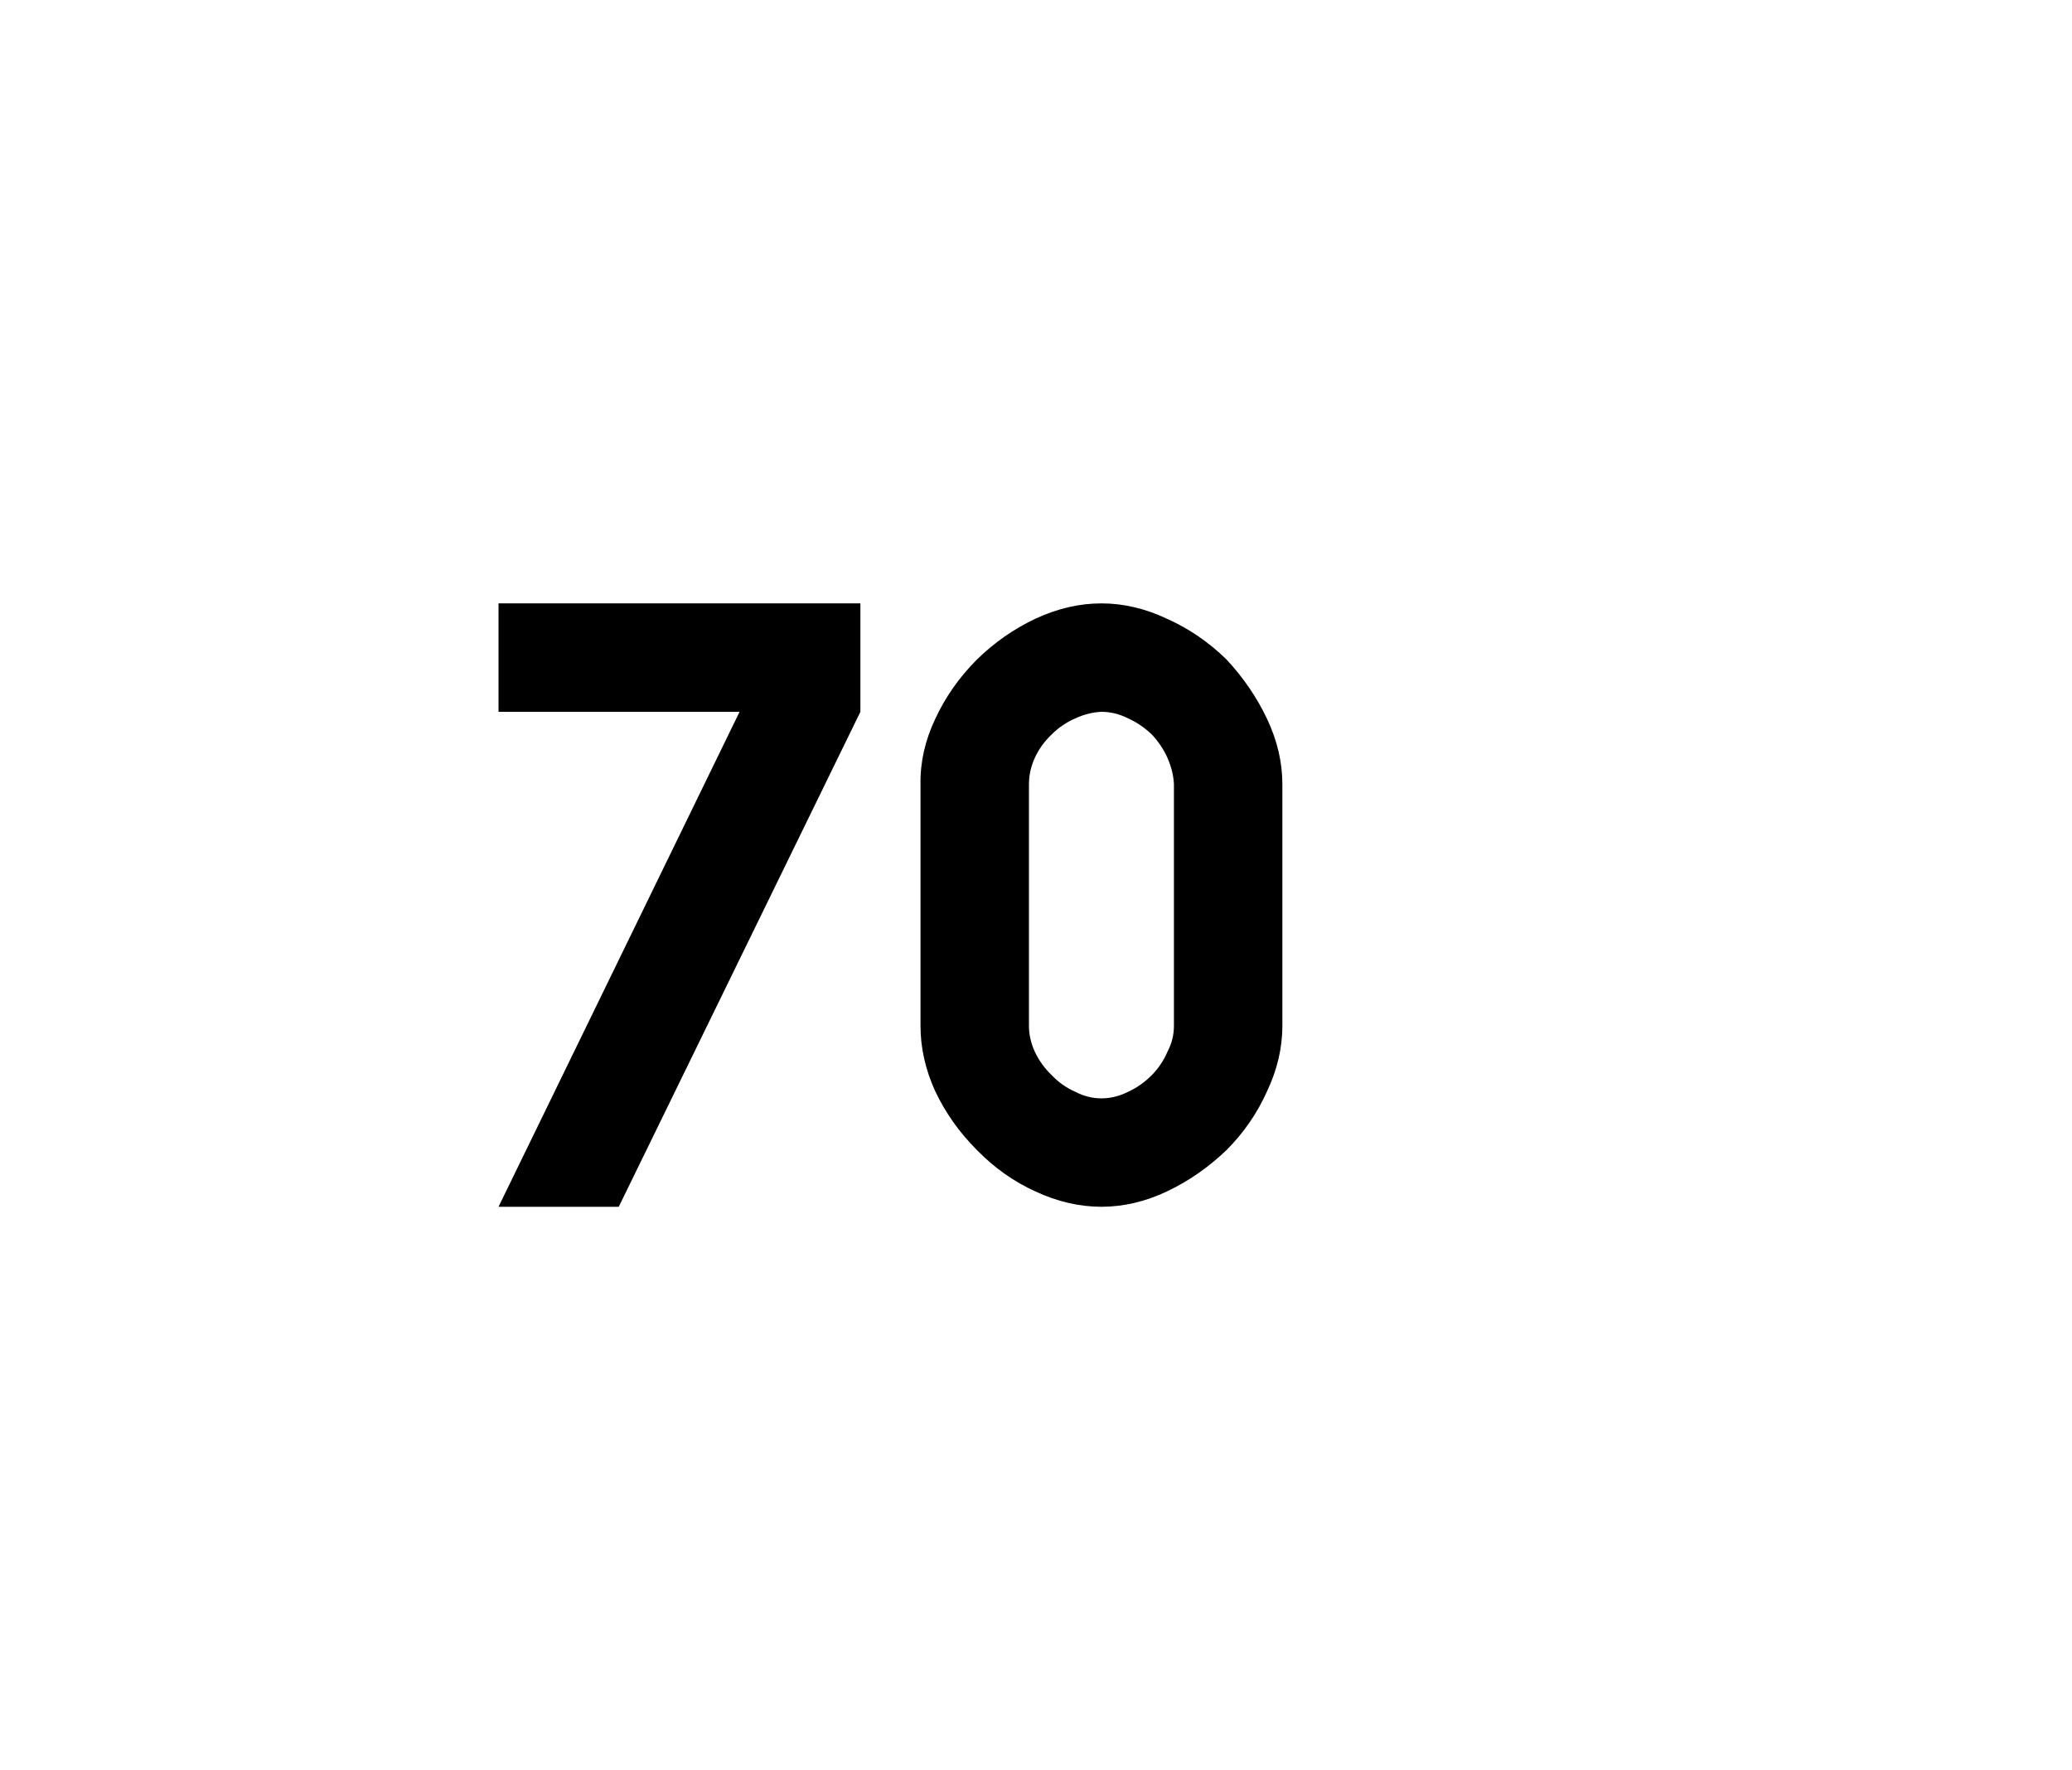
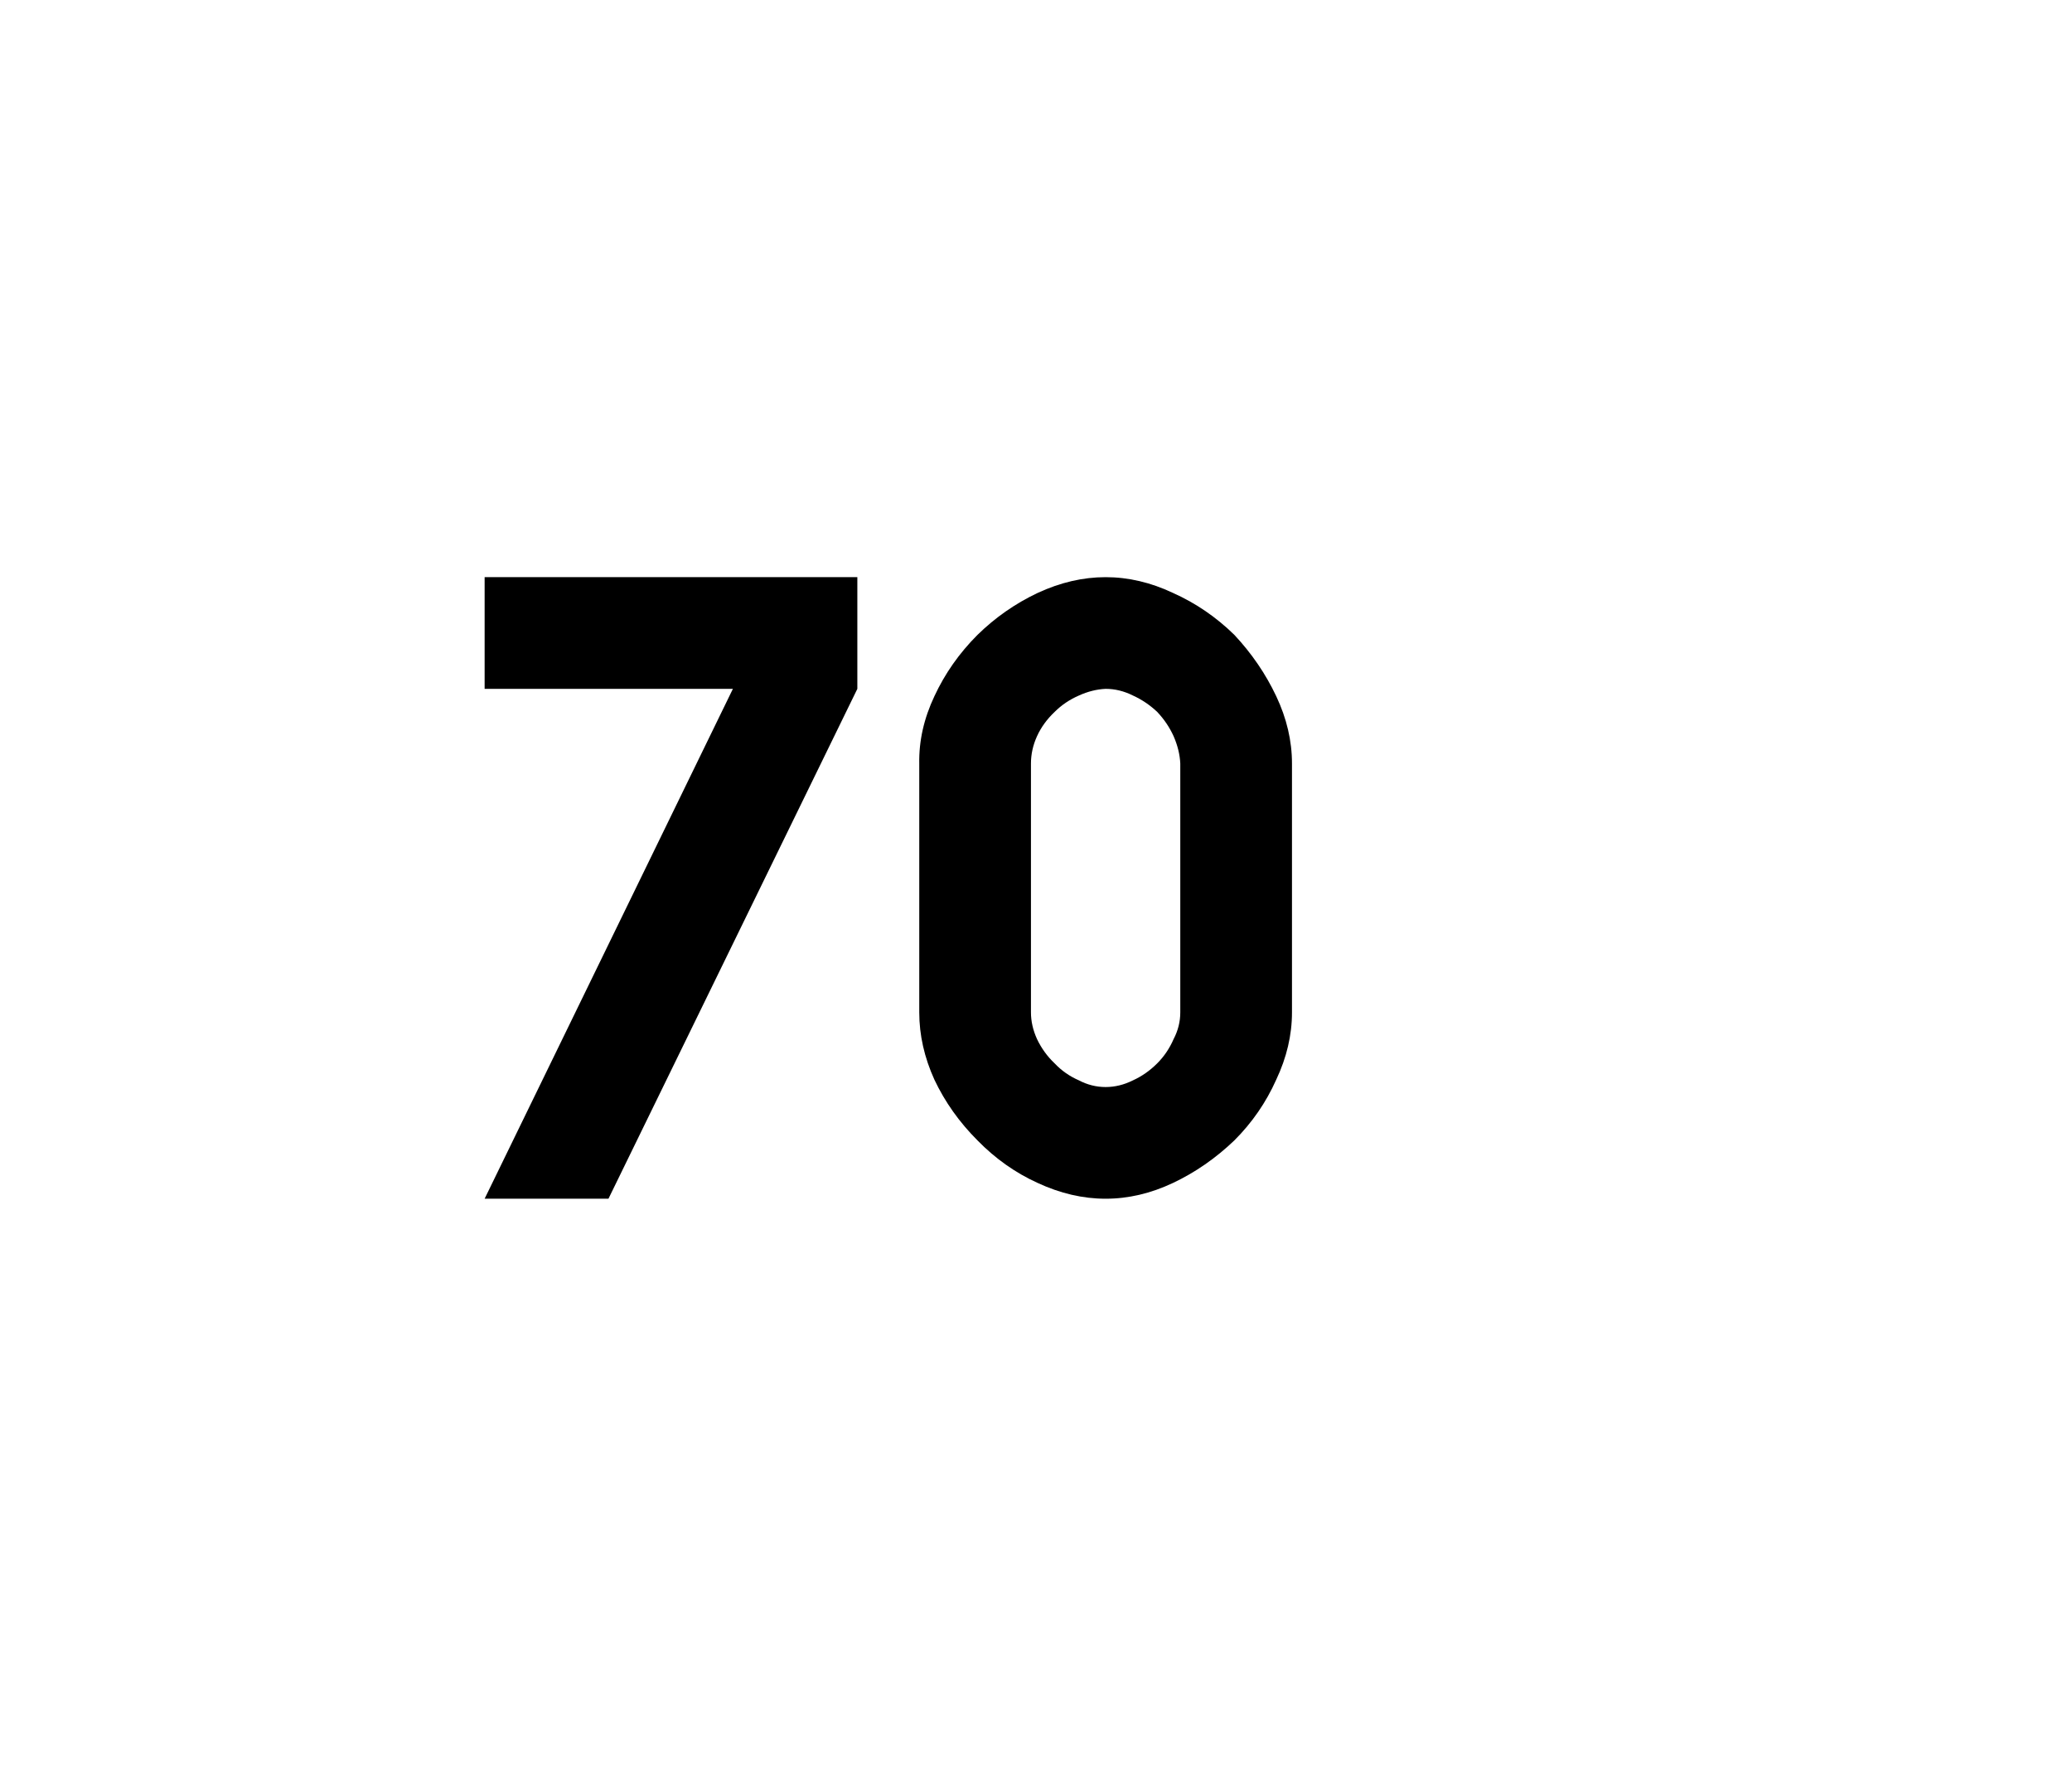
- <svg xmlns="http://www.w3.org/2000/svg" width="25.75" height="22" viewBox="0 0 1025 880">
-   <path d="m305.088 600 120.117-246.094V300H245.322v53.906h119.824L245.322 600Zm239.941 0q16.407 0 32.52-7.617t29.59-20.508q12.89-12.89 20.215-29.297 7.617-16.113 7.617-32.52V389.942q0-16.406-7.617-32.52-7.618-16.112-20.215-29.589-13.184-12.89-29.59-20.215Q561.436 300 545.029 300q-16.406 0-32.812 7.617-16.113 7.617-29.004 20.215-13.184 13.184-20.8 29.59-7.618 16.113-7.325 32.52v120.117q0 16.406 7.324 32.52 7.617 16.112 20.8 29.296 12.892 13.184 29.005 20.508Q528.623 600 545.029 600m0-53.906q-6.738 0-12.89-3.223-6.739-2.93-11.72-8.203-5.273-4.98-8.495-11.719-2.93-6.445-2.93-12.89V389.94q0-6.738 2.93-13.183t8.496-11.719q4.98-4.98 11.719-7.91 6.445-2.93 12.89-3.223 6.739 0 13.184 3.223 6.445 2.93 11.719 7.91 4.98 5.274 7.91 11.719 2.93 6.738 3.222 13.183v120.12q0 6.738-3.222 12.89-2.93 6.739-7.91 11.719-5.274 5.273-11.72 8.203-6.444 3.223-13.183 3.223" aria-label="70" font-family="PoliceSNCF" font-size="300" text-anchor="middle" />
+ <svg xmlns="http://www.w3.org/2000/svg" width="35" height="30" viewBox="0 0 1400 1200">
+   <path d="m411.123 810 168.164-344.531V390H327.451v75.469h167.754L327.451 810Zm335.918 0q22.969 0 45.527-10.664 22.559-10.664 41.426-28.711 18.047-18.047 28.3-41.016 10.665-22.558 10.665-45.527V515.918q0-22.969-10.664-45.527-10.664-22.559-28.3-41.426-18.458-18.047-41.427-28.3Q770.01 390 747.041 390t-45.937 10.664q-22.56 10.664-40.606 28.3-18.457 18.458-29.121 41.427-10.664 22.558-10.254 45.527v168.164q0 22.969 10.254 45.527 10.664 22.559 29.121 41.016 18.047 18.457 40.606 28.71Q724.072 810 747.04 810m0-75.469q-9.434 0-18.047-4.511-9.433-4.102-16.406-11.485-7.383-6.972-11.895-16.406-4.101-9.024-4.101-18.047V515.918q0-9.434 4.101-18.457 4.102-9.024 11.895-16.406 6.973-6.973 16.406-11.075 9.024-4.101 18.047-4.511 9.434 0 18.457 4.511 9.023 4.102 16.406 11.075 6.973 7.382 11.075 16.406 4.101 9.434 4.511 18.457v168.164q0 9.434-4.511 18.047-4.102 9.433-11.075 16.406-7.383 7.383-16.406 11.485-9.023 4.511-18.457 4.511" aria-label="70" font-family="PoliceSNCF" font-size="420" text-anchor="middle" />
</svg>
